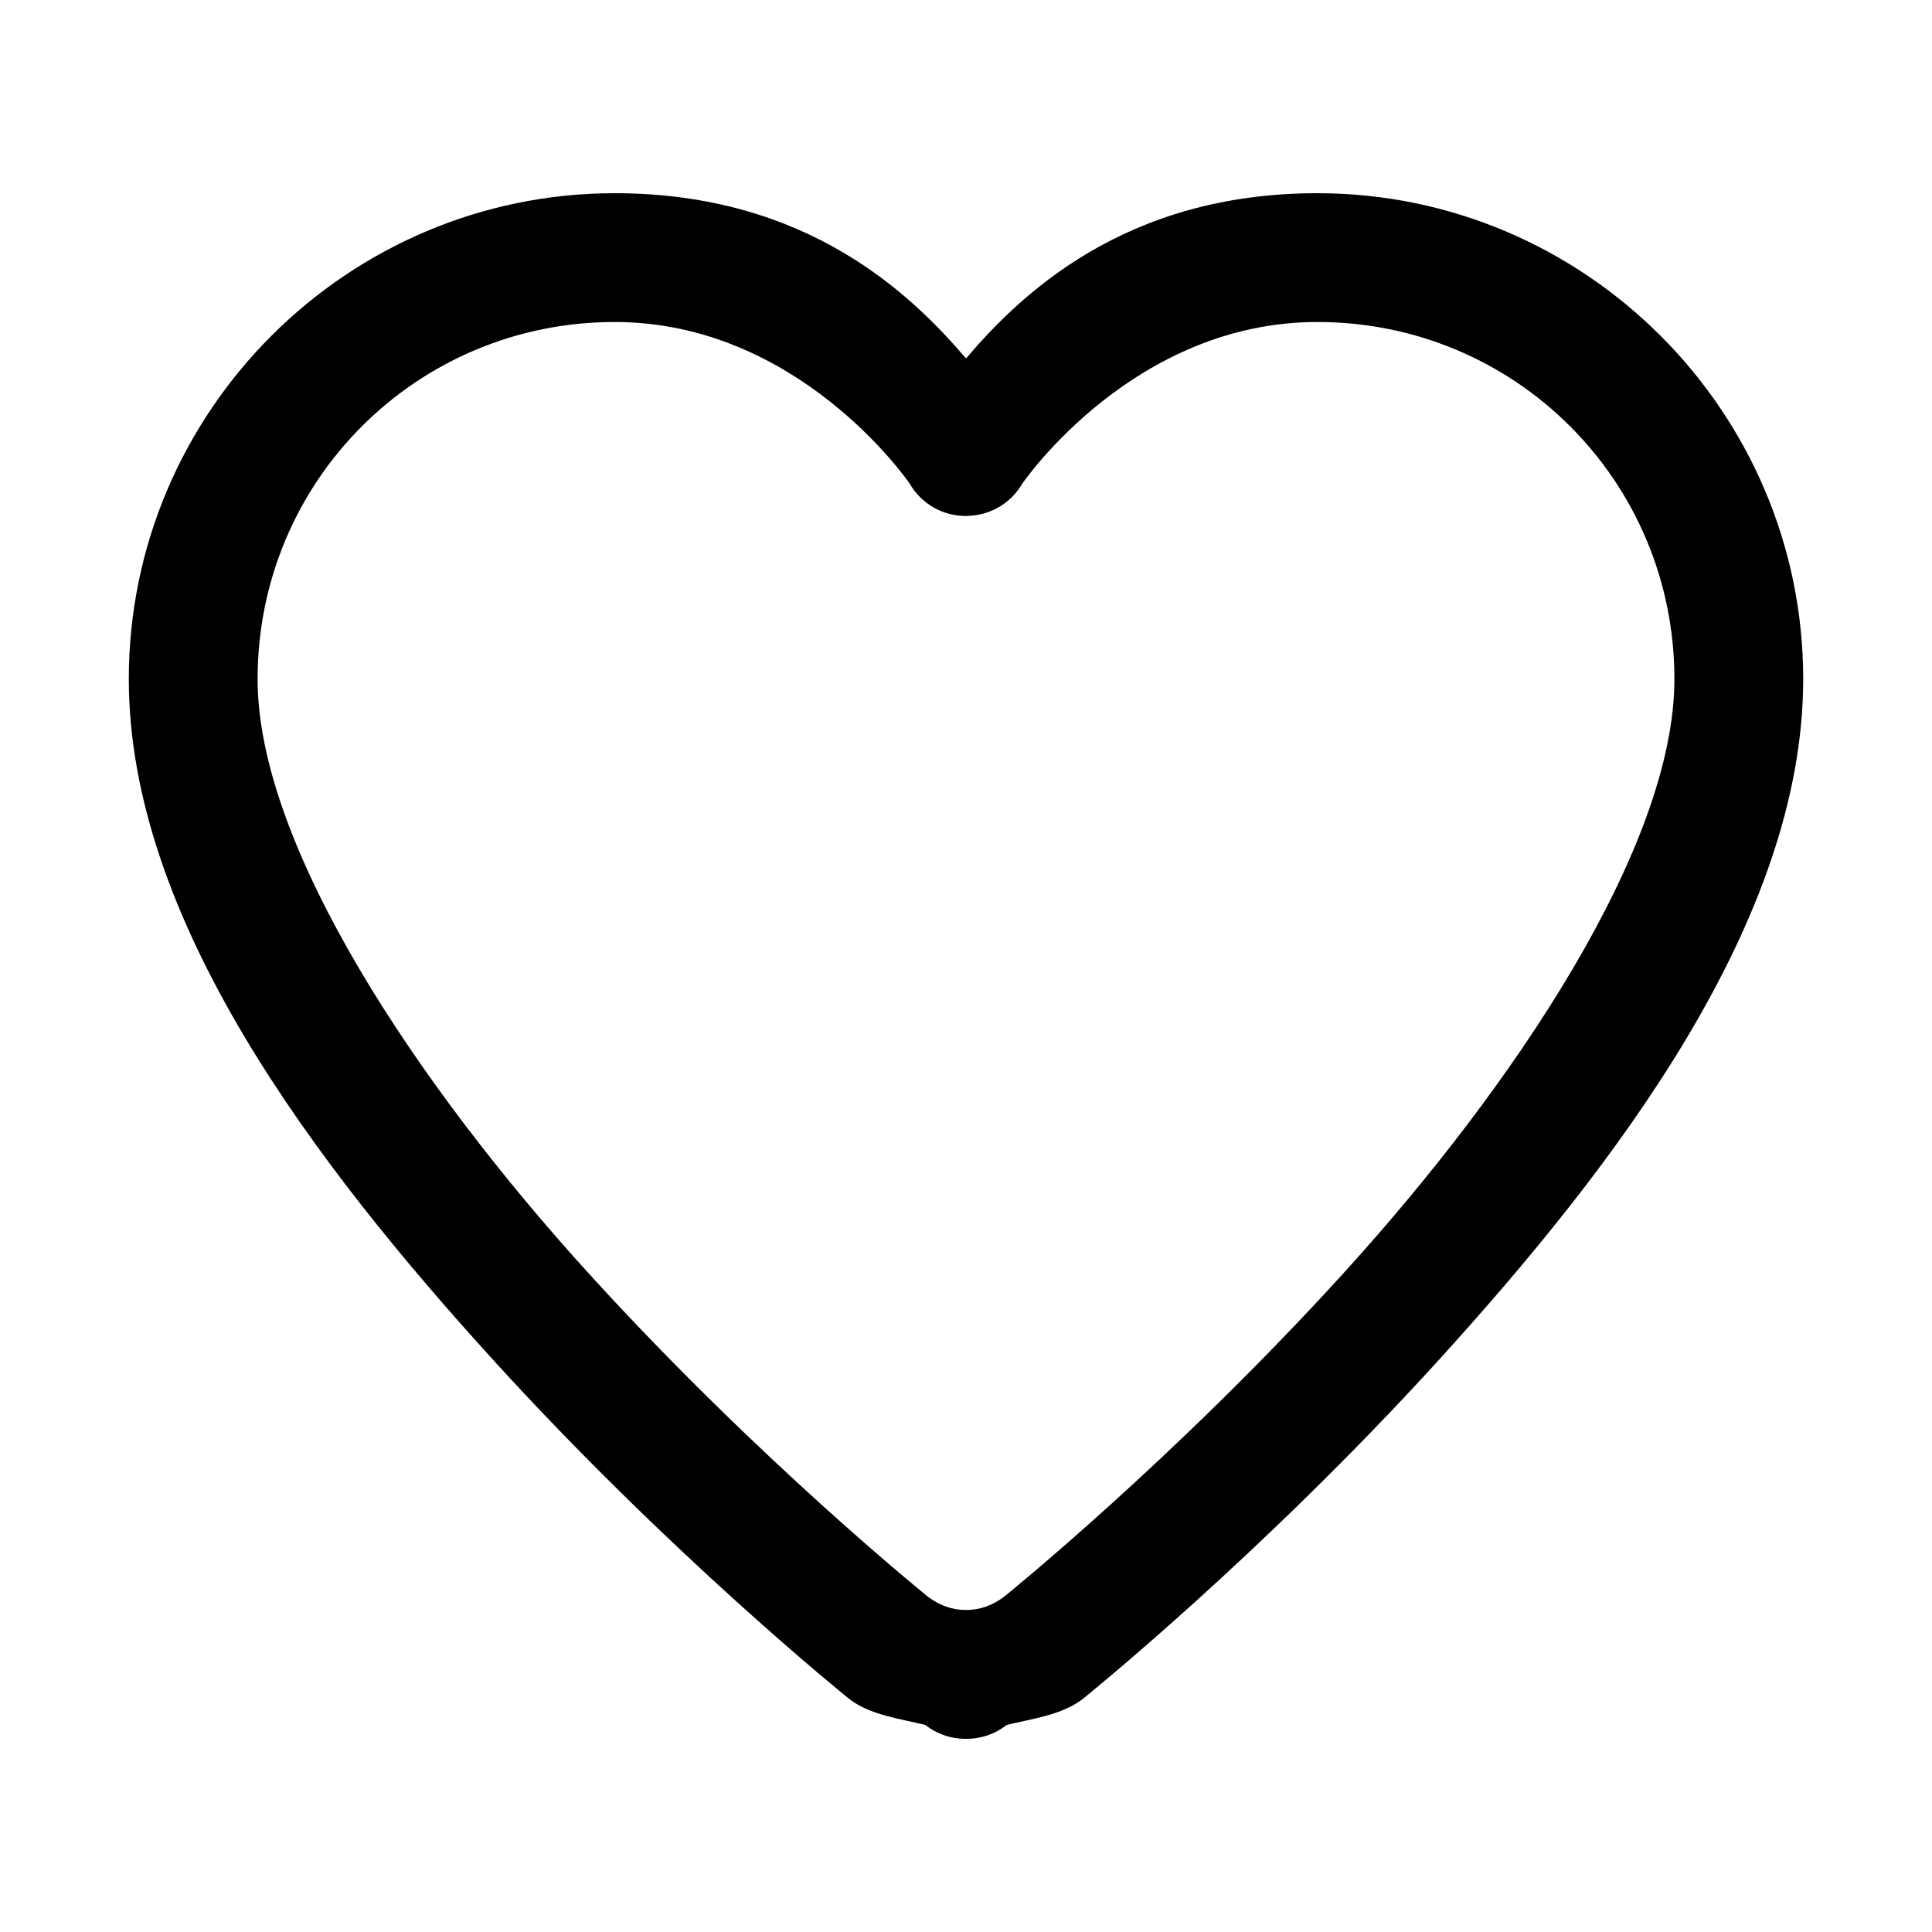
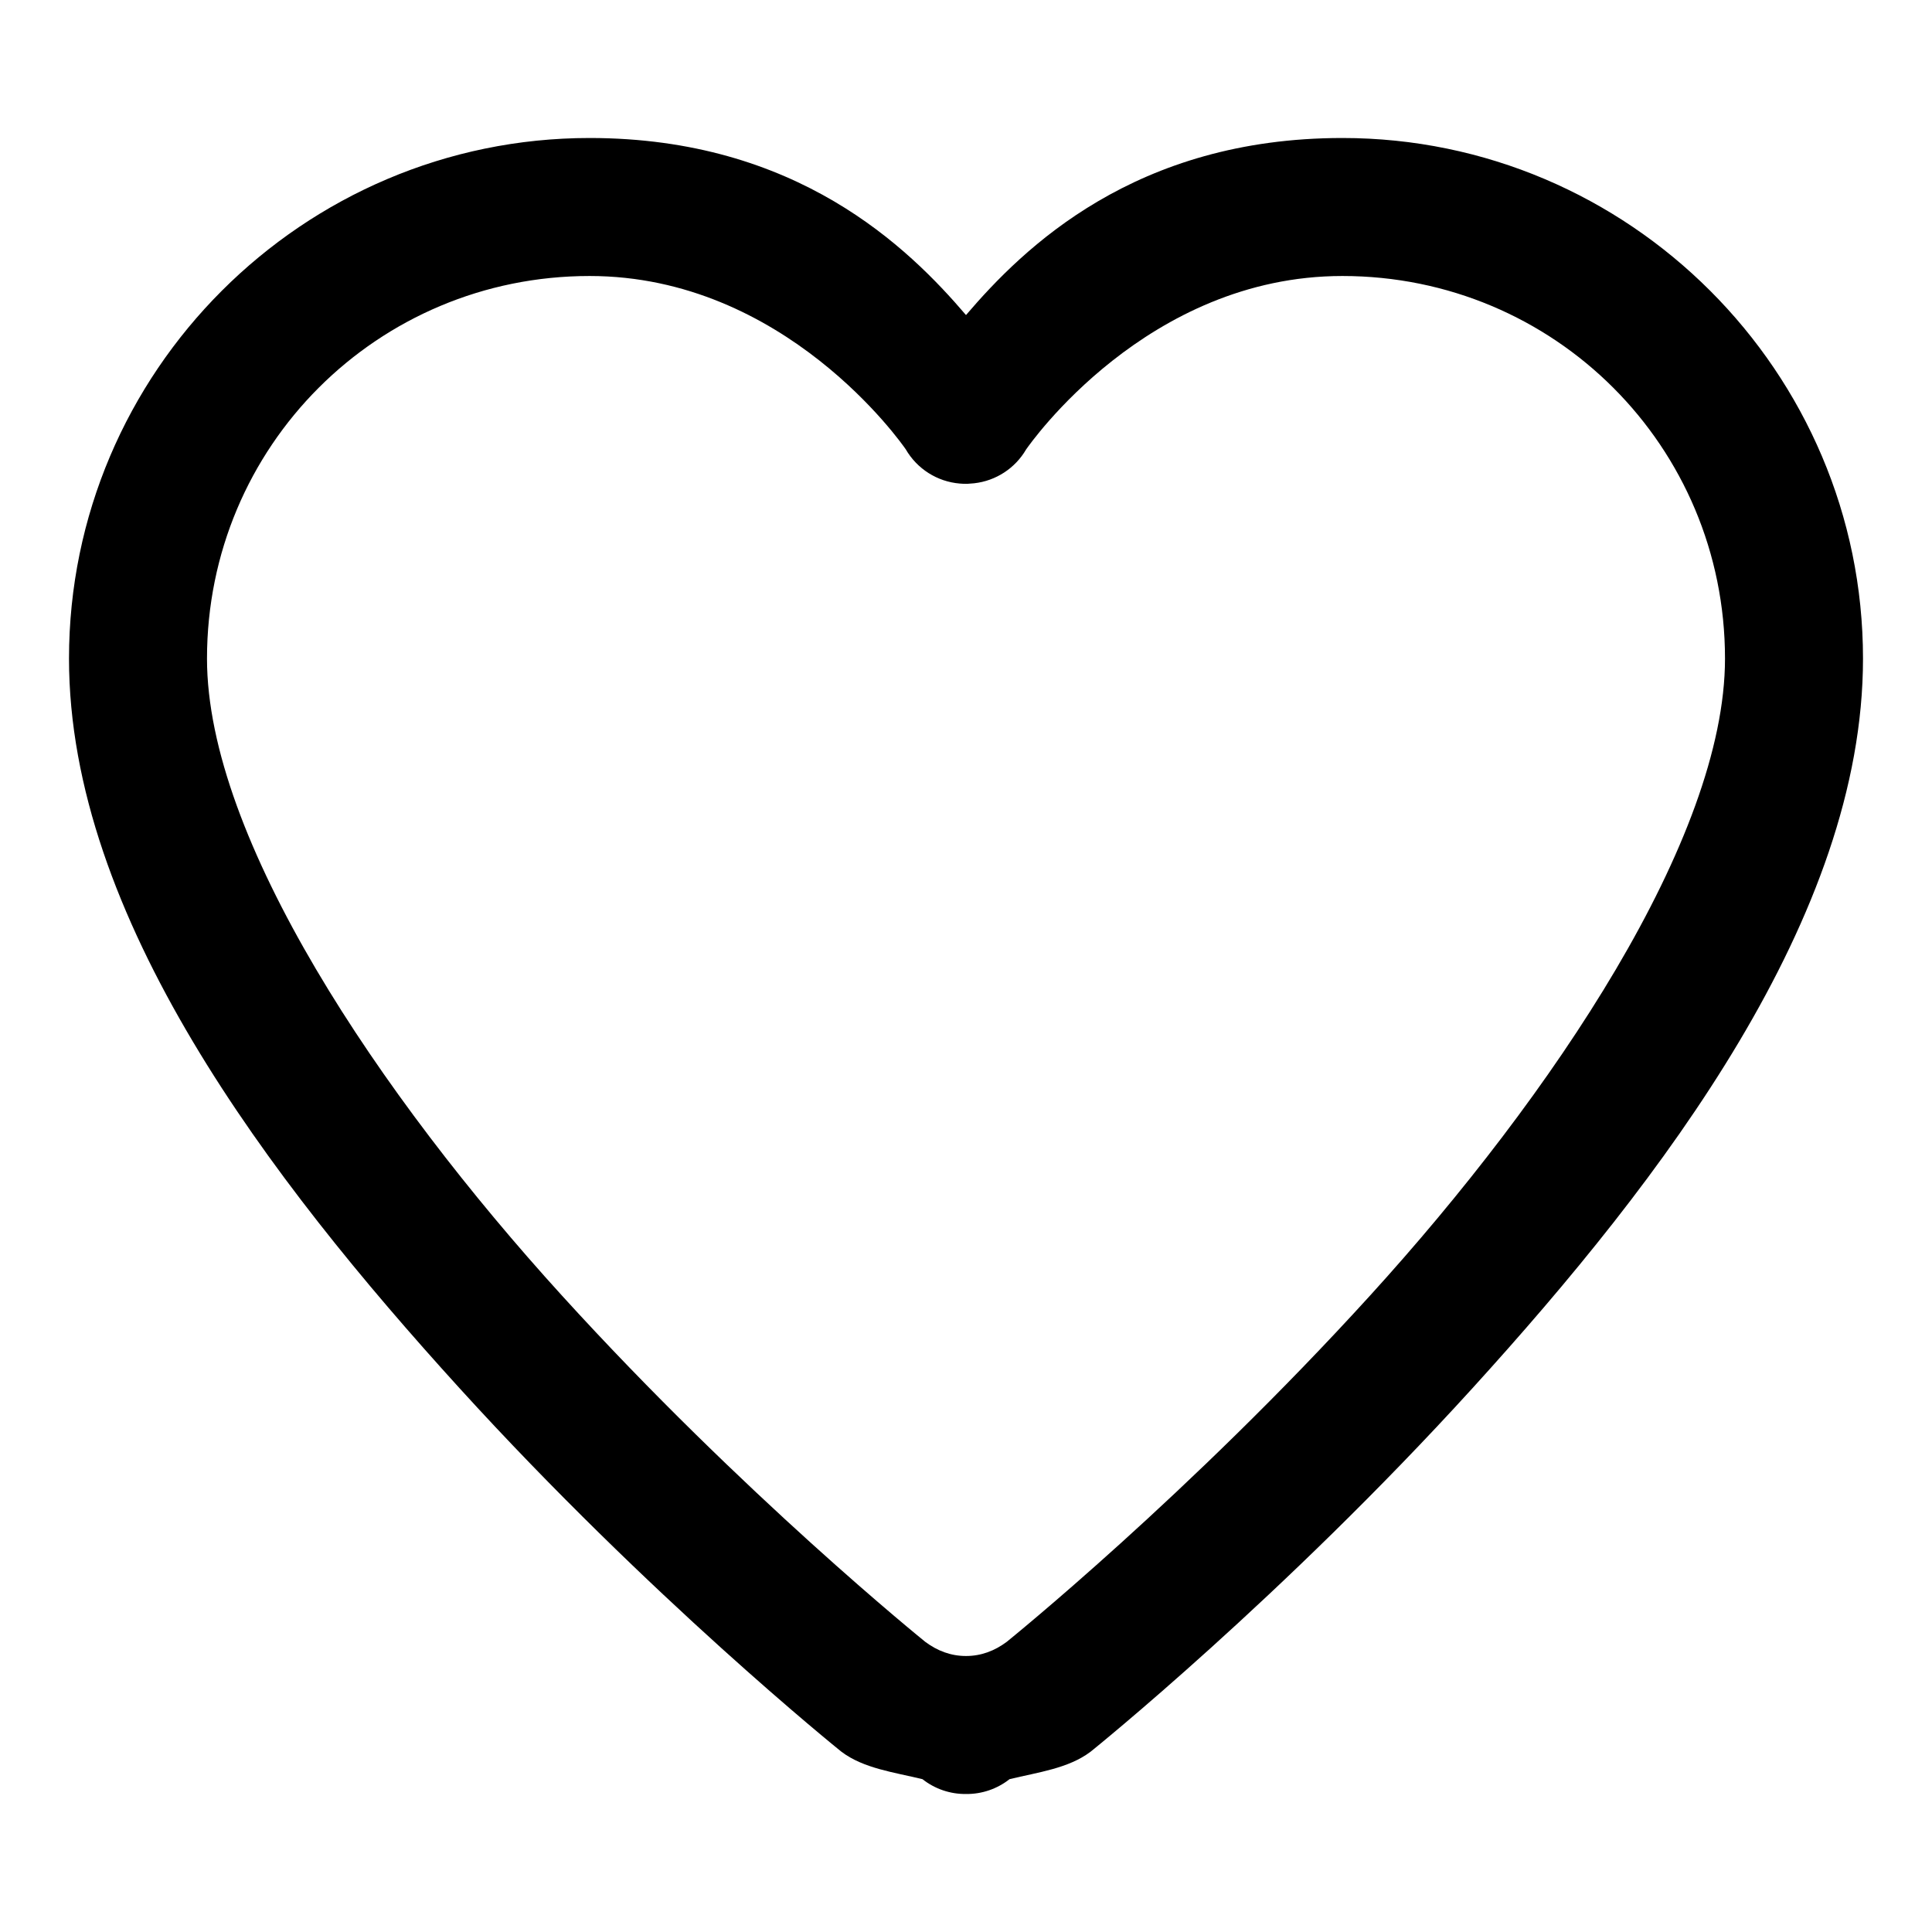
- <svg xmlns="http://www.w3.org/2000/svg" viewBox="0 0 30 30">
+ <svg xmlns="http://www.w3.org/2000/svg" viewBox="1 1 28 28">
  <path d="M 9.545 3 C 5.39 3 2 6.39 2 10.545 C 2 14.283 4.901 18.085 7.66 21.119 C 10.42 24.154 13.172 26.369 13.172 26.369 A 1 1 0 0 0 13.197 26.389 C 13.517 26.63 13.957 26.685 14.369 26.785 A 1 1 0 0 0 15 27 A 1 1 0 0 0 15.631 26.785 C 16.043 26.685 16.483 26.63 16.803 26.389 A 1 1 0 0 0 16.828 26.369 C 16.828 26.369 19.58 24.154 22.34 21.119 C 25.099 18.085 28 14.283 28 10.545 C 28 6.39 24.61 3 20.455 3 C 17.45 3 15.833 4.591 15 5.566 C 14.167 4.591 12.55 3 9.545 3 z M 9.545 5 C 12.373 5 14.07 7.429 14.127 7.512 A 1 1 0 0 0 14.91 8.008 A 1 1 0 0 0 15.004 8.012 A 1 1 0 0 0 15.02 8.012 A 1 1 0 0 0 15.043 8.01 A 1 1 0 0 0 15.119 8.004 A 1 1 0 0 0 15.871 7.514 C 15.926 7.435 17.625 5 20.455 5 C 23.53 5 26 7.47 26 10.545 C 26 13.148 23.5 16.87 20.859 19.773 C 18.228 22.667 15.608 24.78 15.59 24.795 C 15.414 24.926 15.219 25 15 25 C 14.781 25 14.586 24.926 14.41 24.795 C 14.392 24.78 11.772 22.667 9.141 19.773 C 6.5 16.87 4 13.148 4 10.545 C 4 7.47 6.47 5 9.545 5 z" fill="currentColor" />
</svg>
